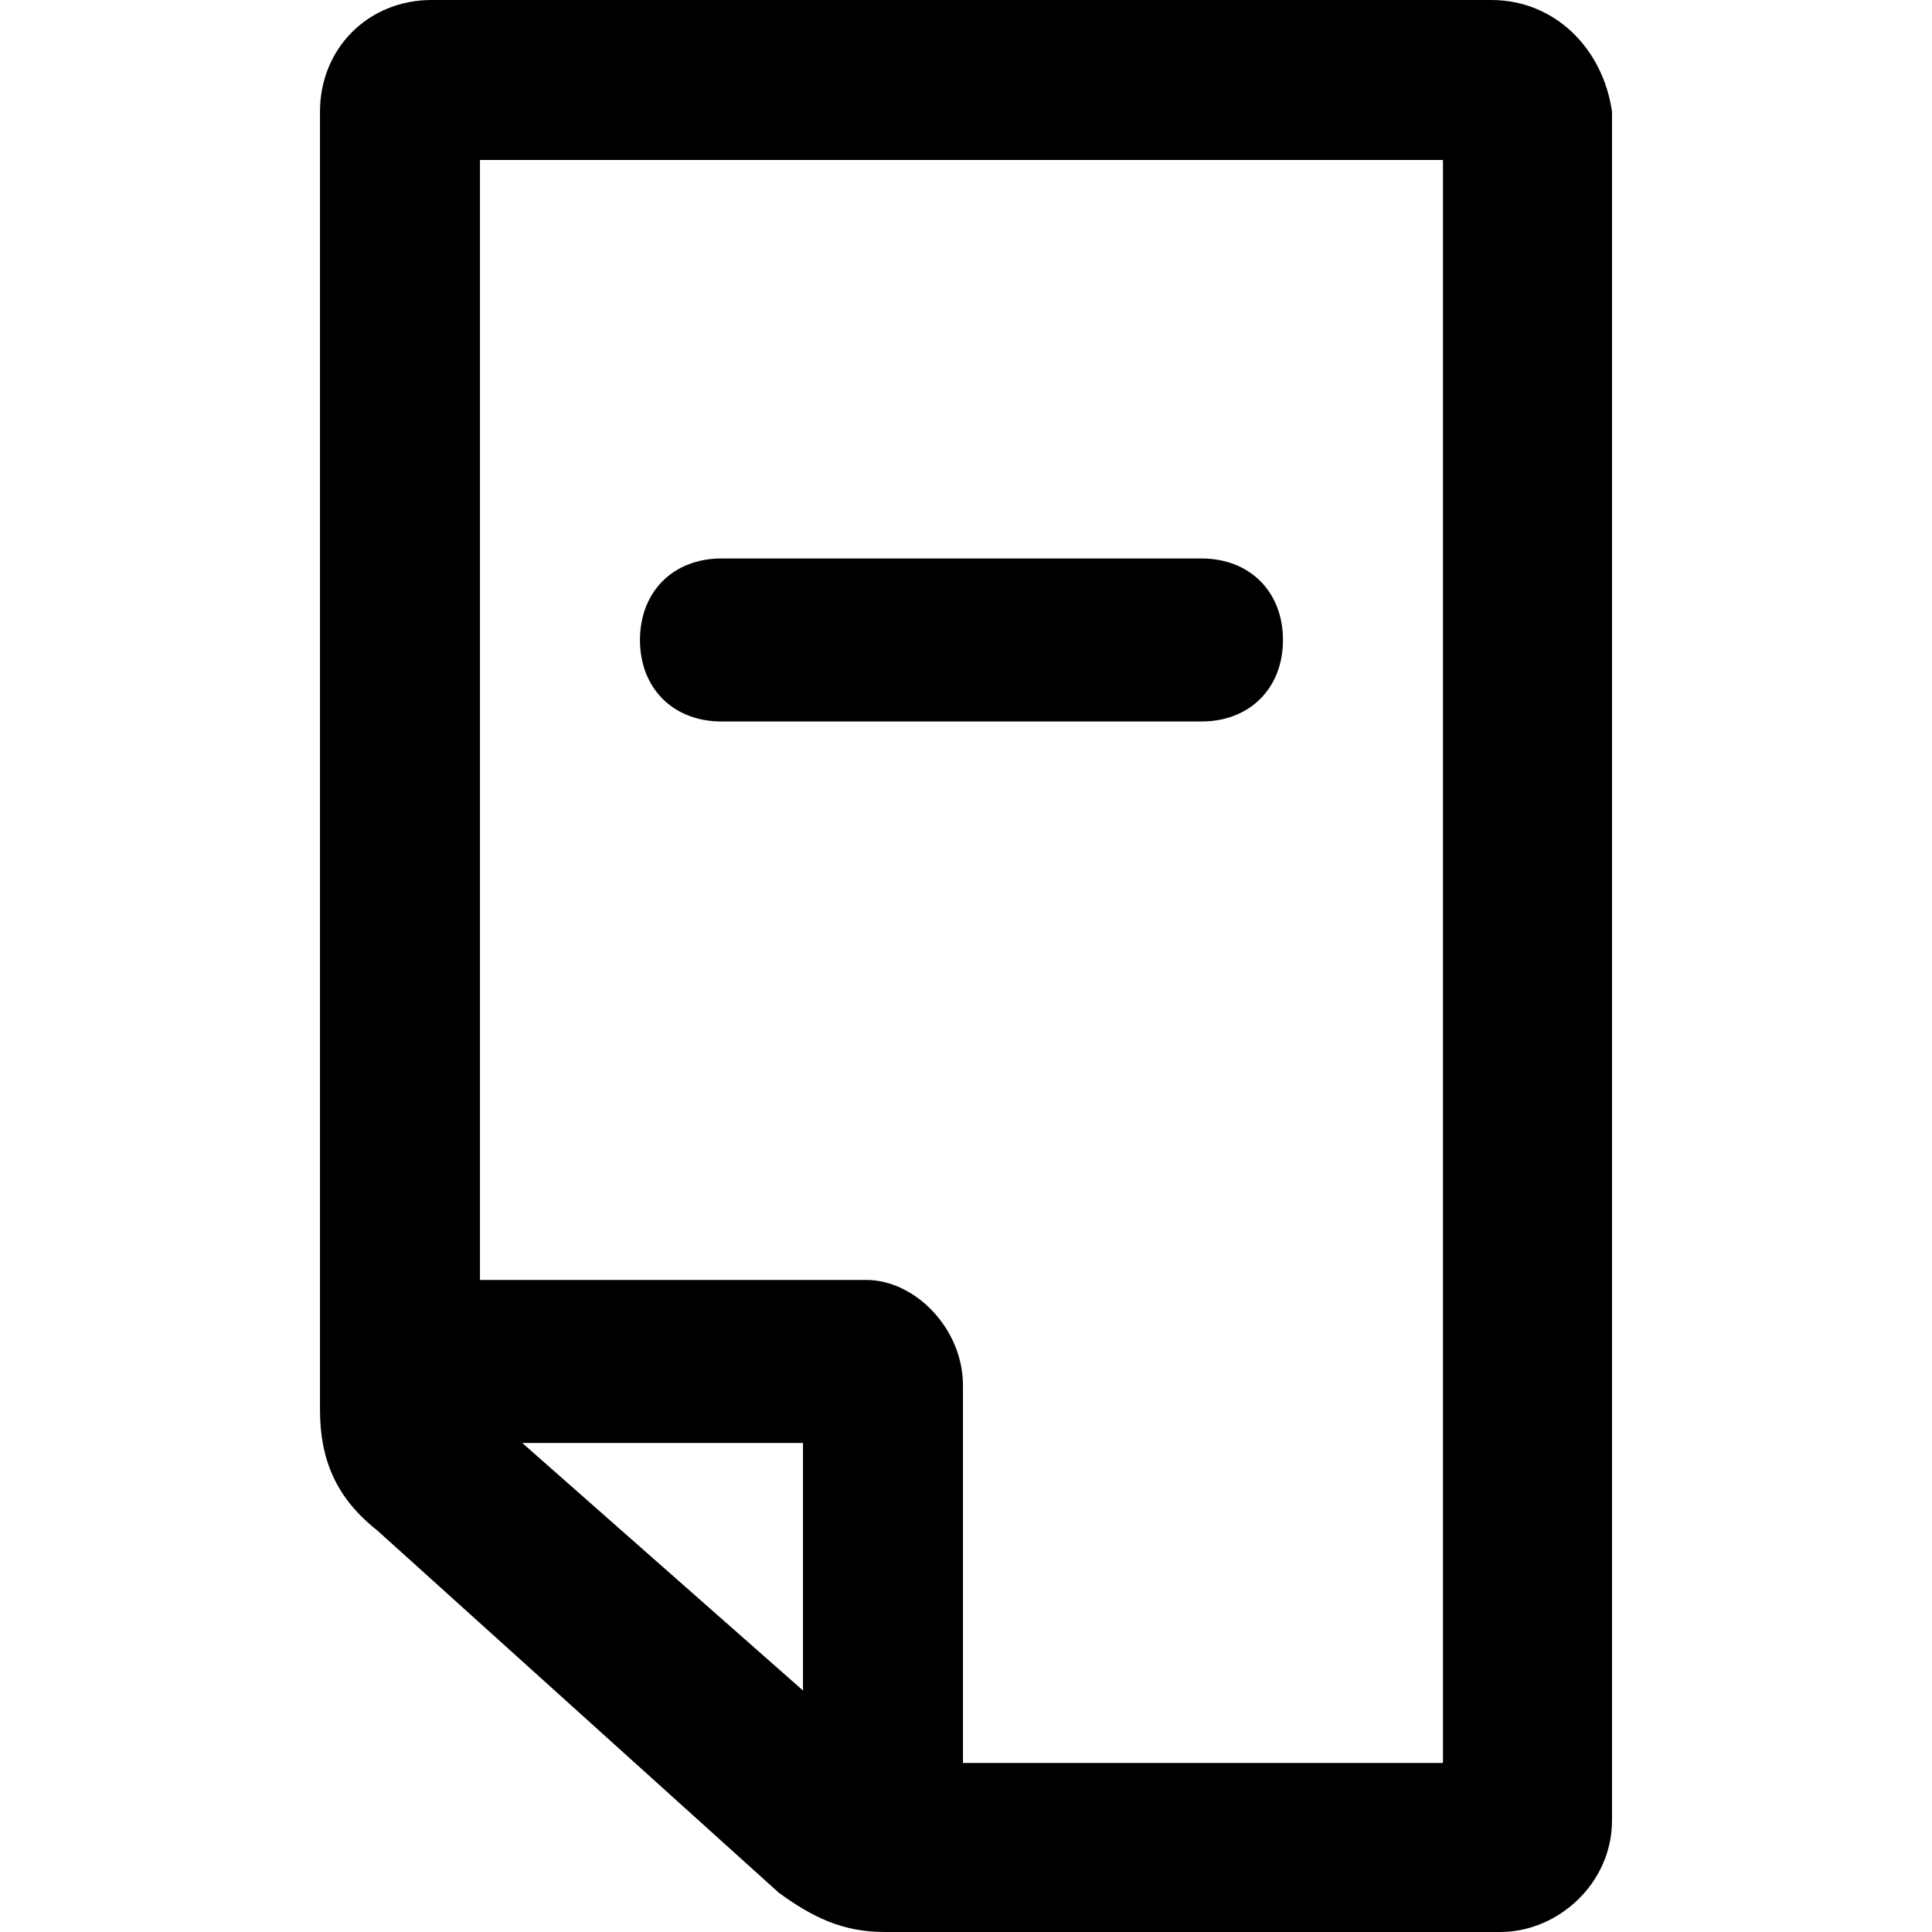
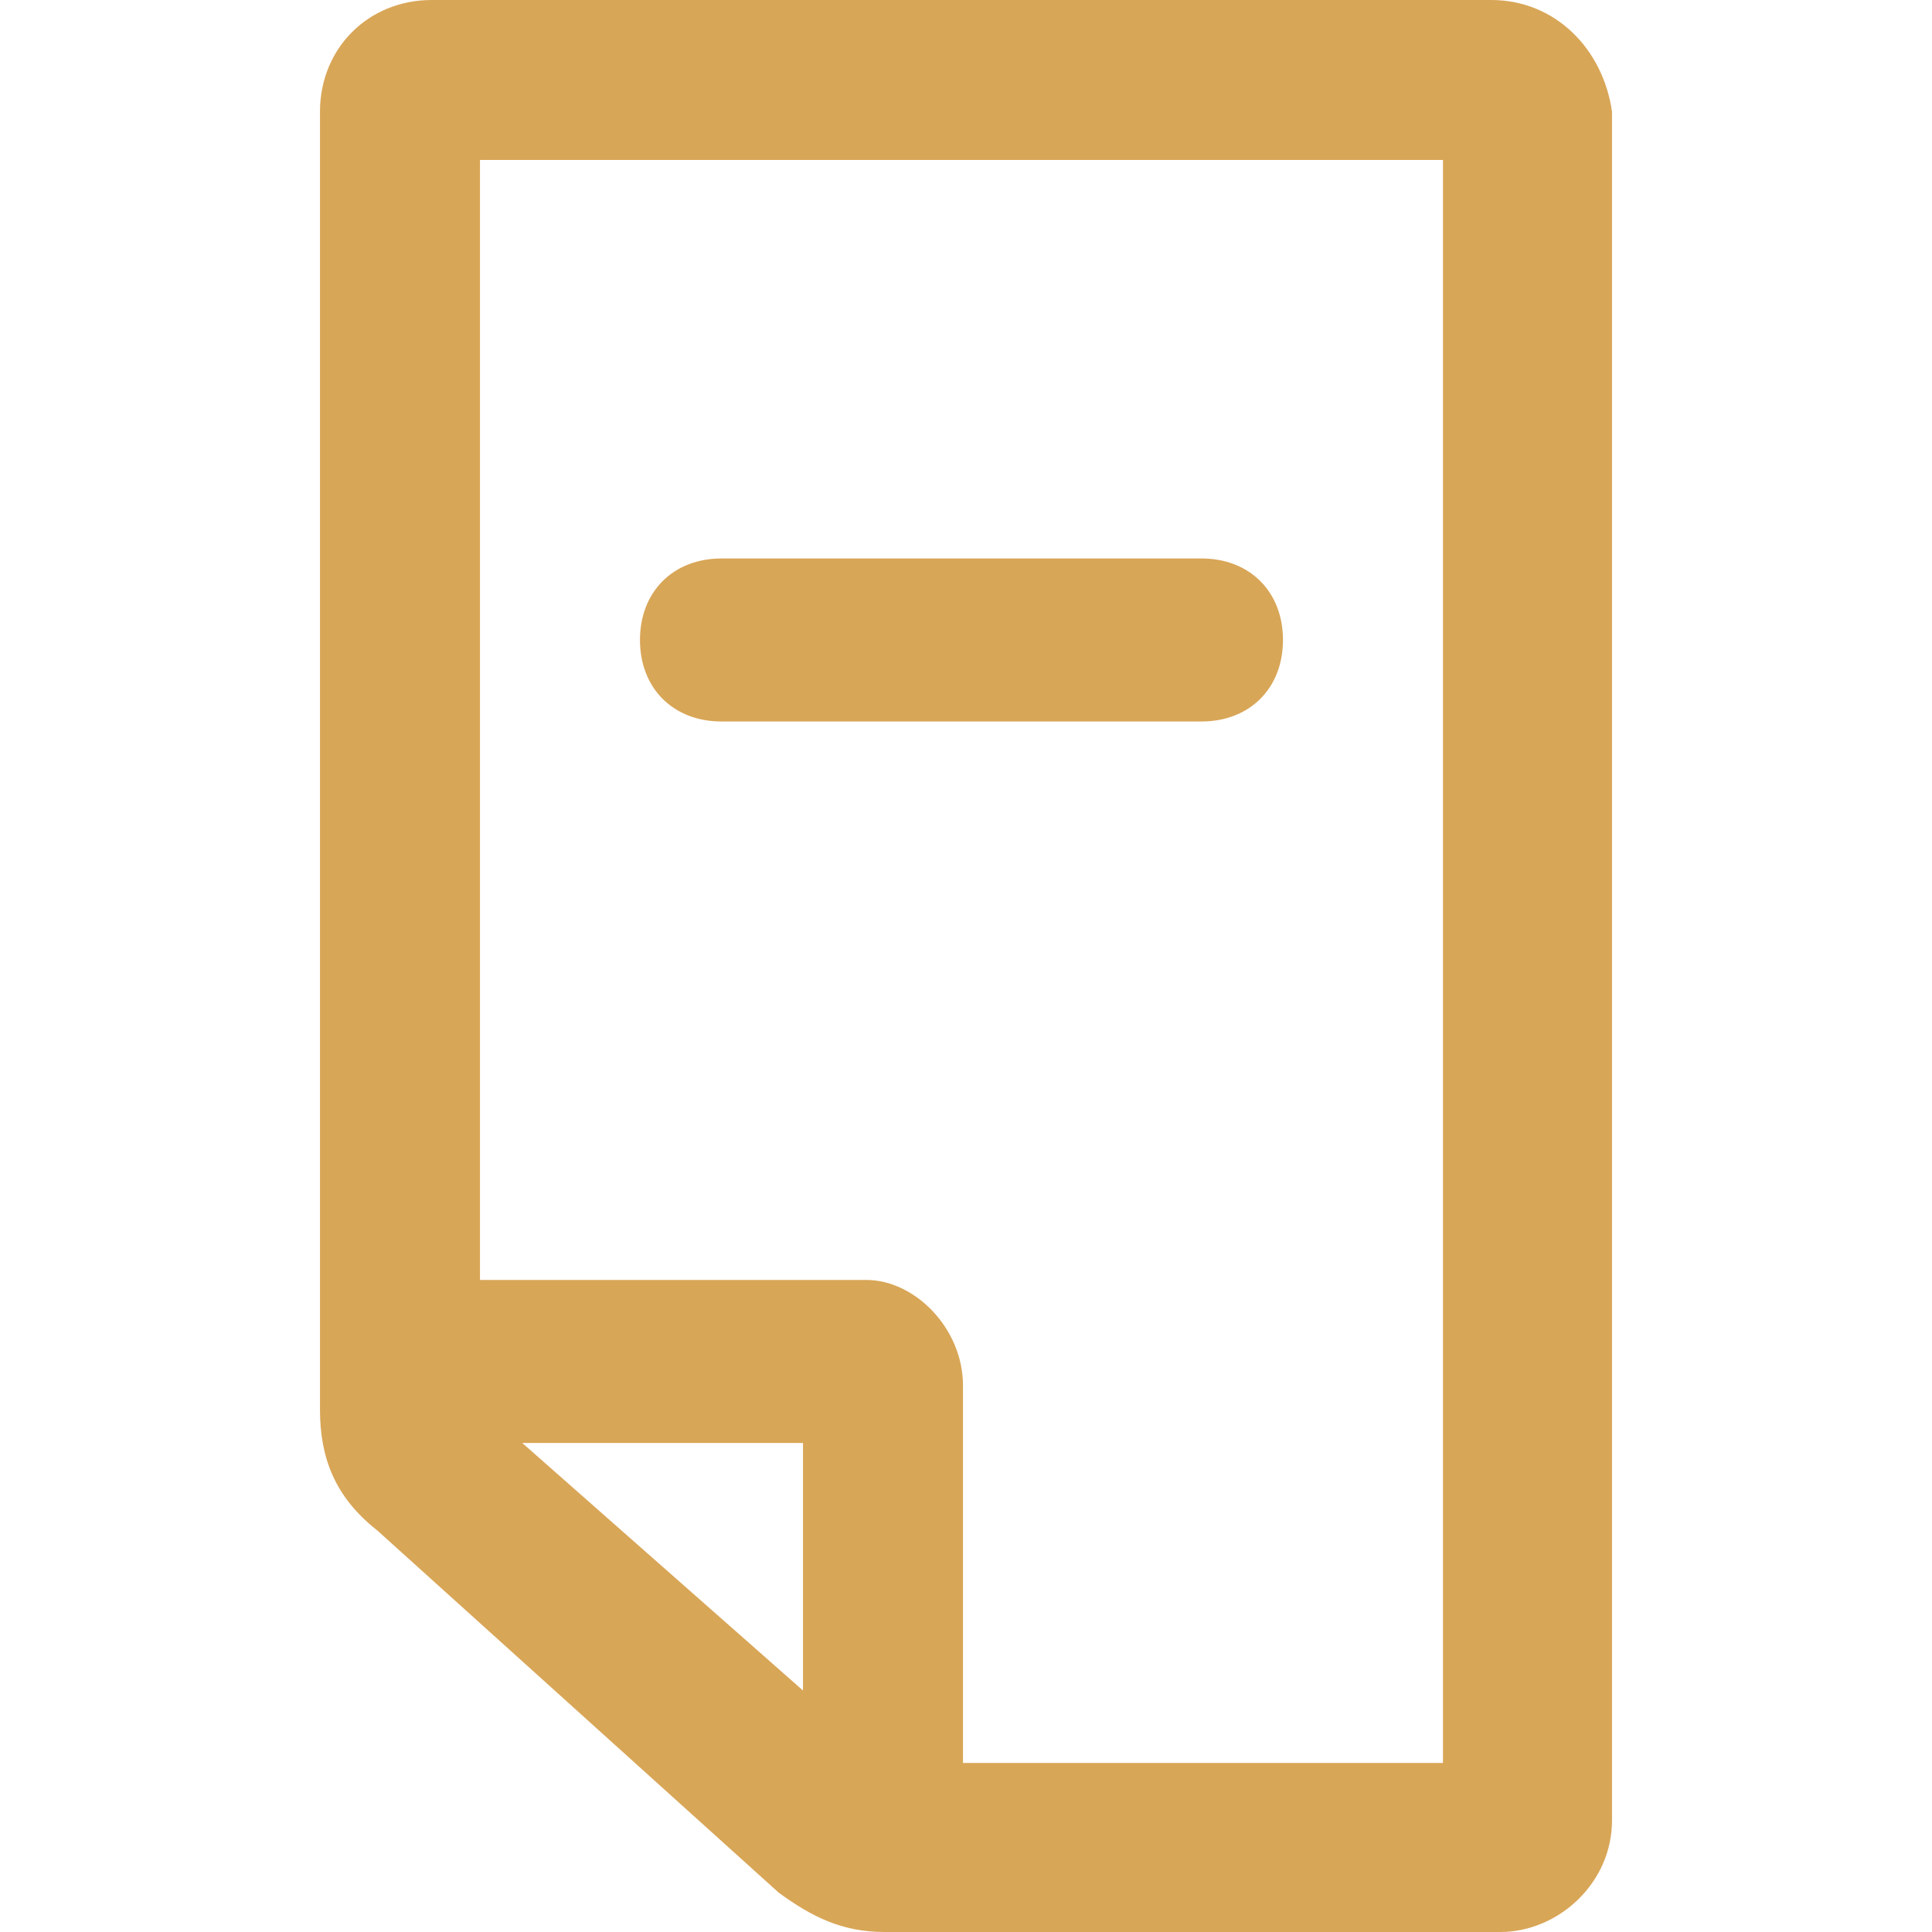
- <svg xmlns="http://www.w3.org/2000/svg" version="1.1" id="Layer_2_1_" x="0px" y="0px" viewBox="0 0 64 64" style="enable-background:new 0 0 64 64;" xml:space="preserve">
+ <svg xmlns="http://www.w3.org/2000/svg" fill="#d8a657" version="1.1" id="Layer_2_1_" x="0px" y="0px" viewBox="0 0 64 64" style="enable-background:new 0 0 64 64;" xml:space="preserve">
  <g>
    <path d="M49.4,0H14.3c-2.1,0-3.7,1.6-3.7,3.7v43c0,1.6,0.5,2.9,1.9,4l13.3,12l0,0c1.1,0.8,2.1,1.3,3.5,1.3h20.4   c1.9,0,3.7-1.6,3.7-3.7V3.7C53.1,1.6,51.5,0,49.4,0z M26.6,56l-9.3-8.2h9.3V56z M47.8,58.4H31.9V45.9c0-1.9-1.6-3.5-3.2-3.5H15.9   V5.3h31.9V58.4z" />
    <path d="M23.9,23.9h15.9c1.6,0,2.7-1.1,2.7-2.7c0-1.6-1.1-2.7-2.7-2.7H23.9c-1.6,0-2.7,1.1-2.7,2.7C21.2,22.8,22.3,23.9,23.9,23.9z   " />
  </g>
</svg>
